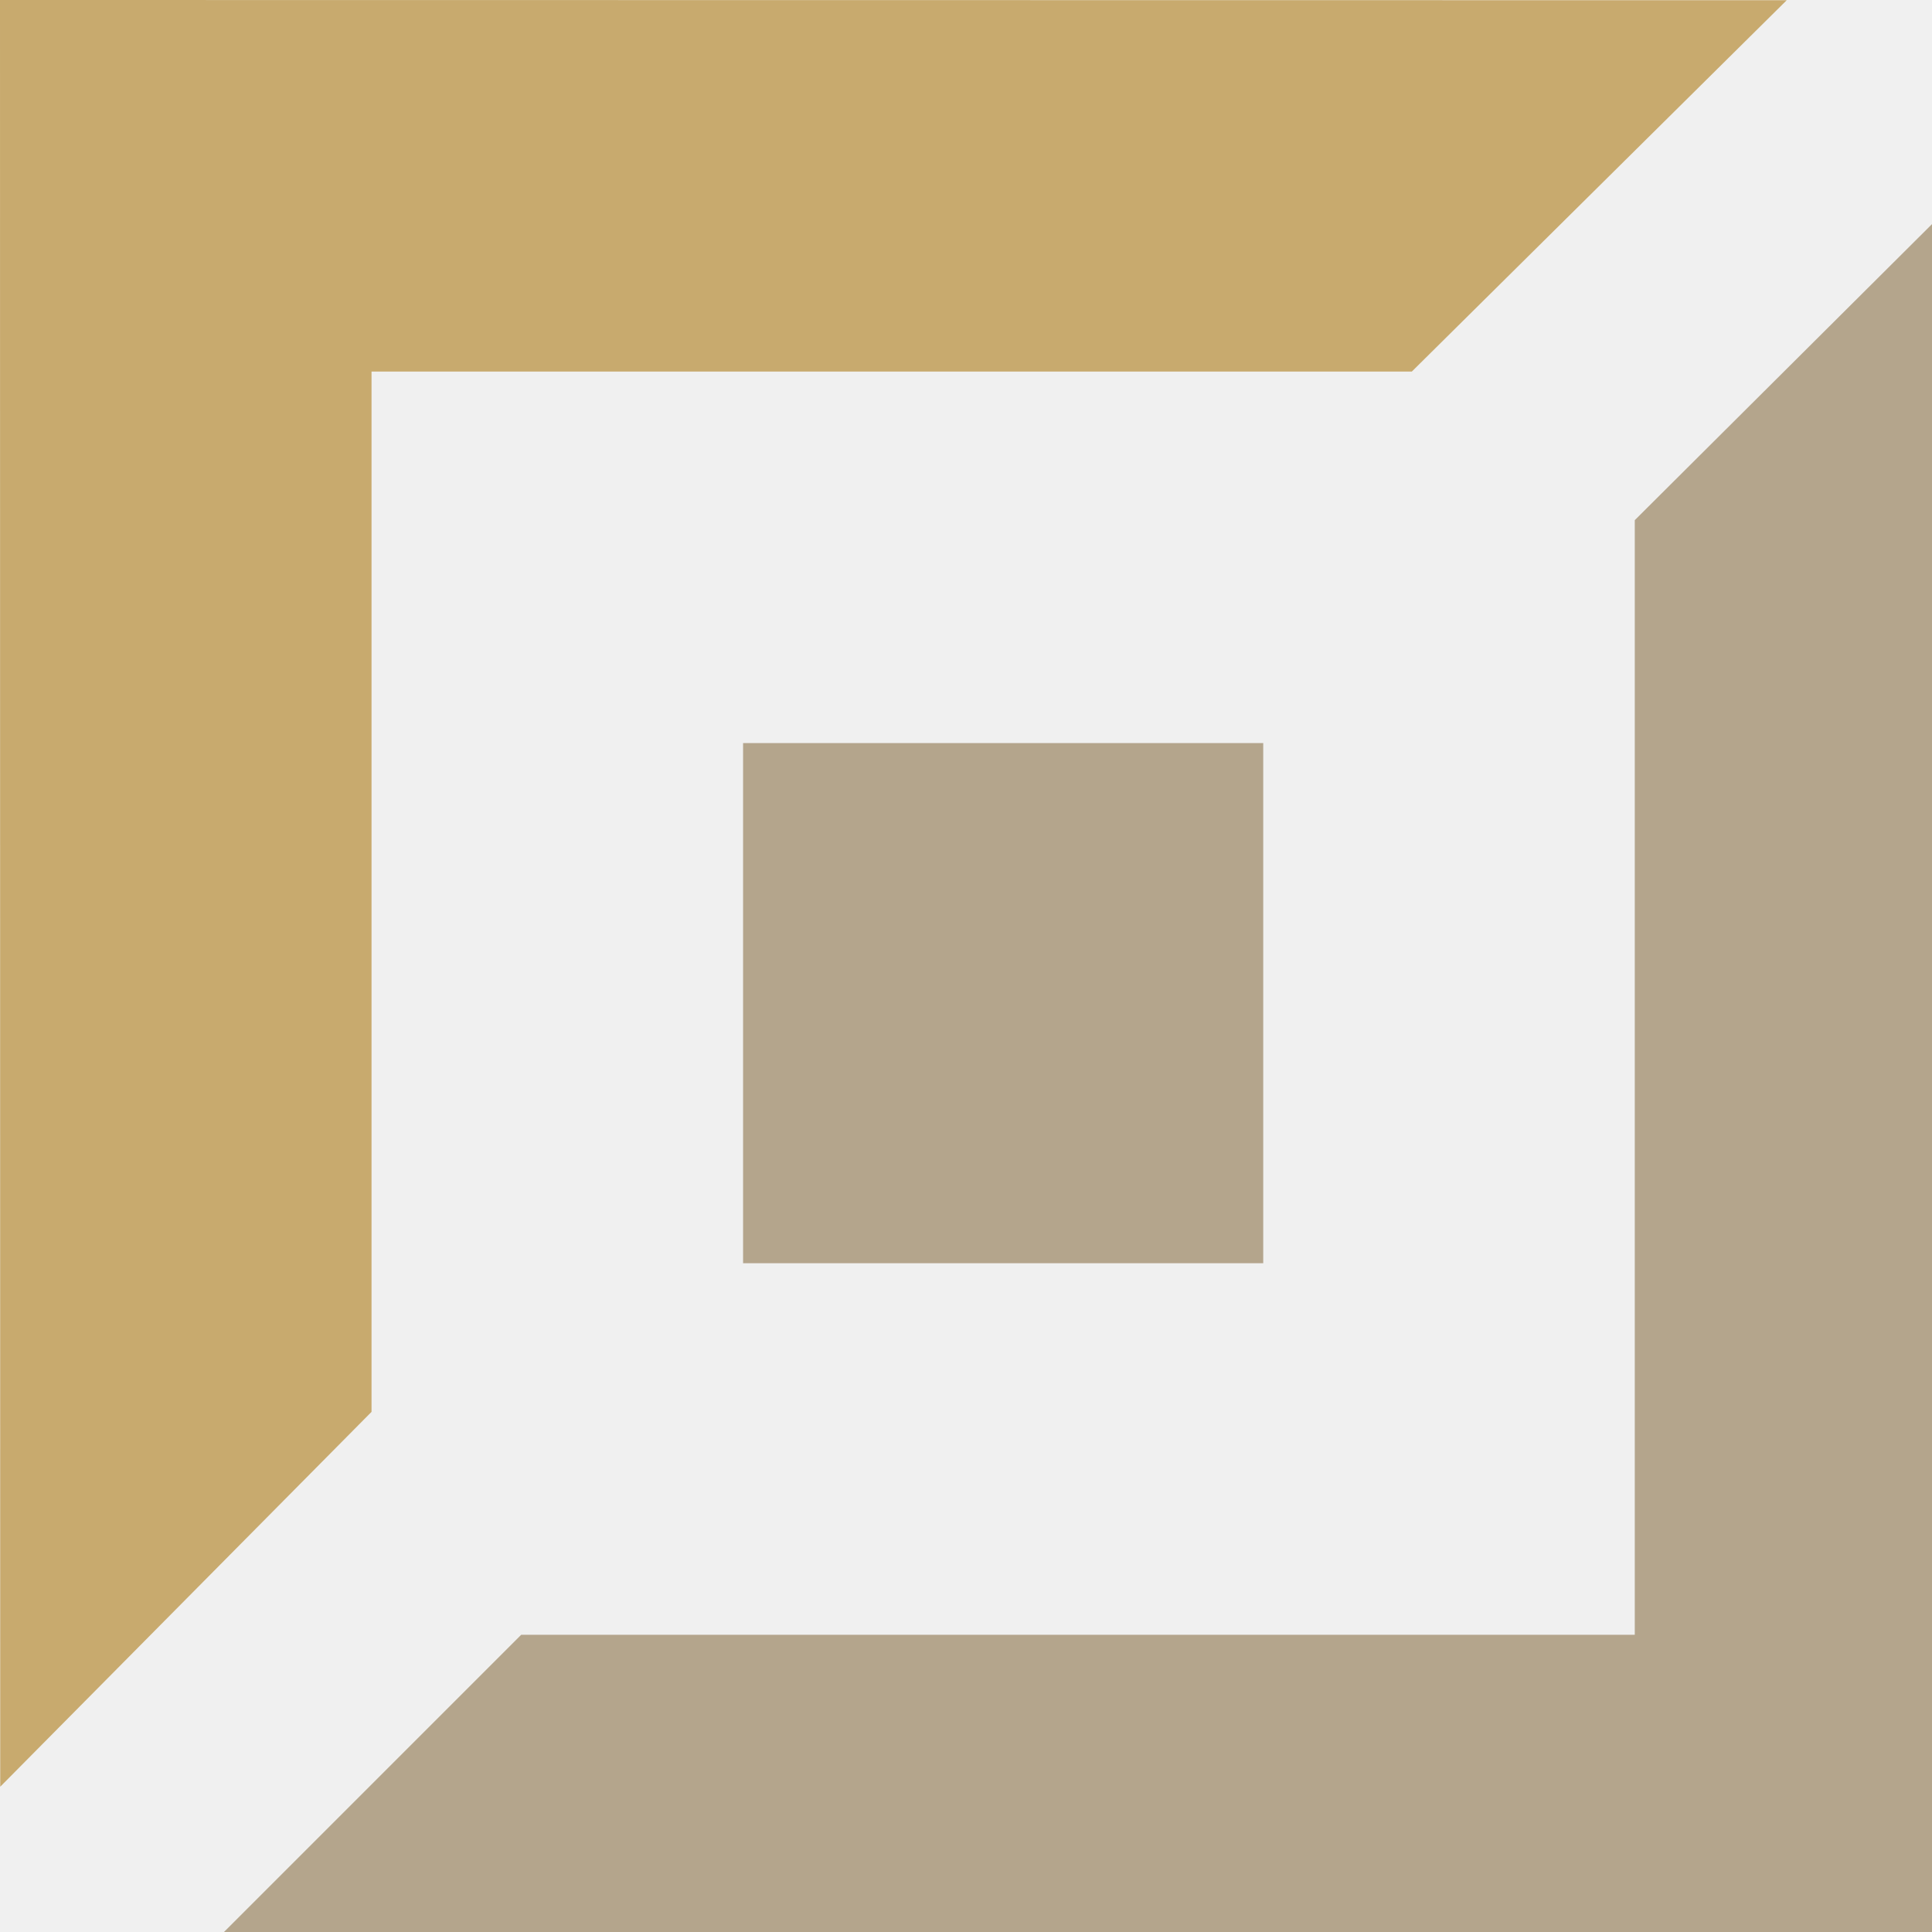
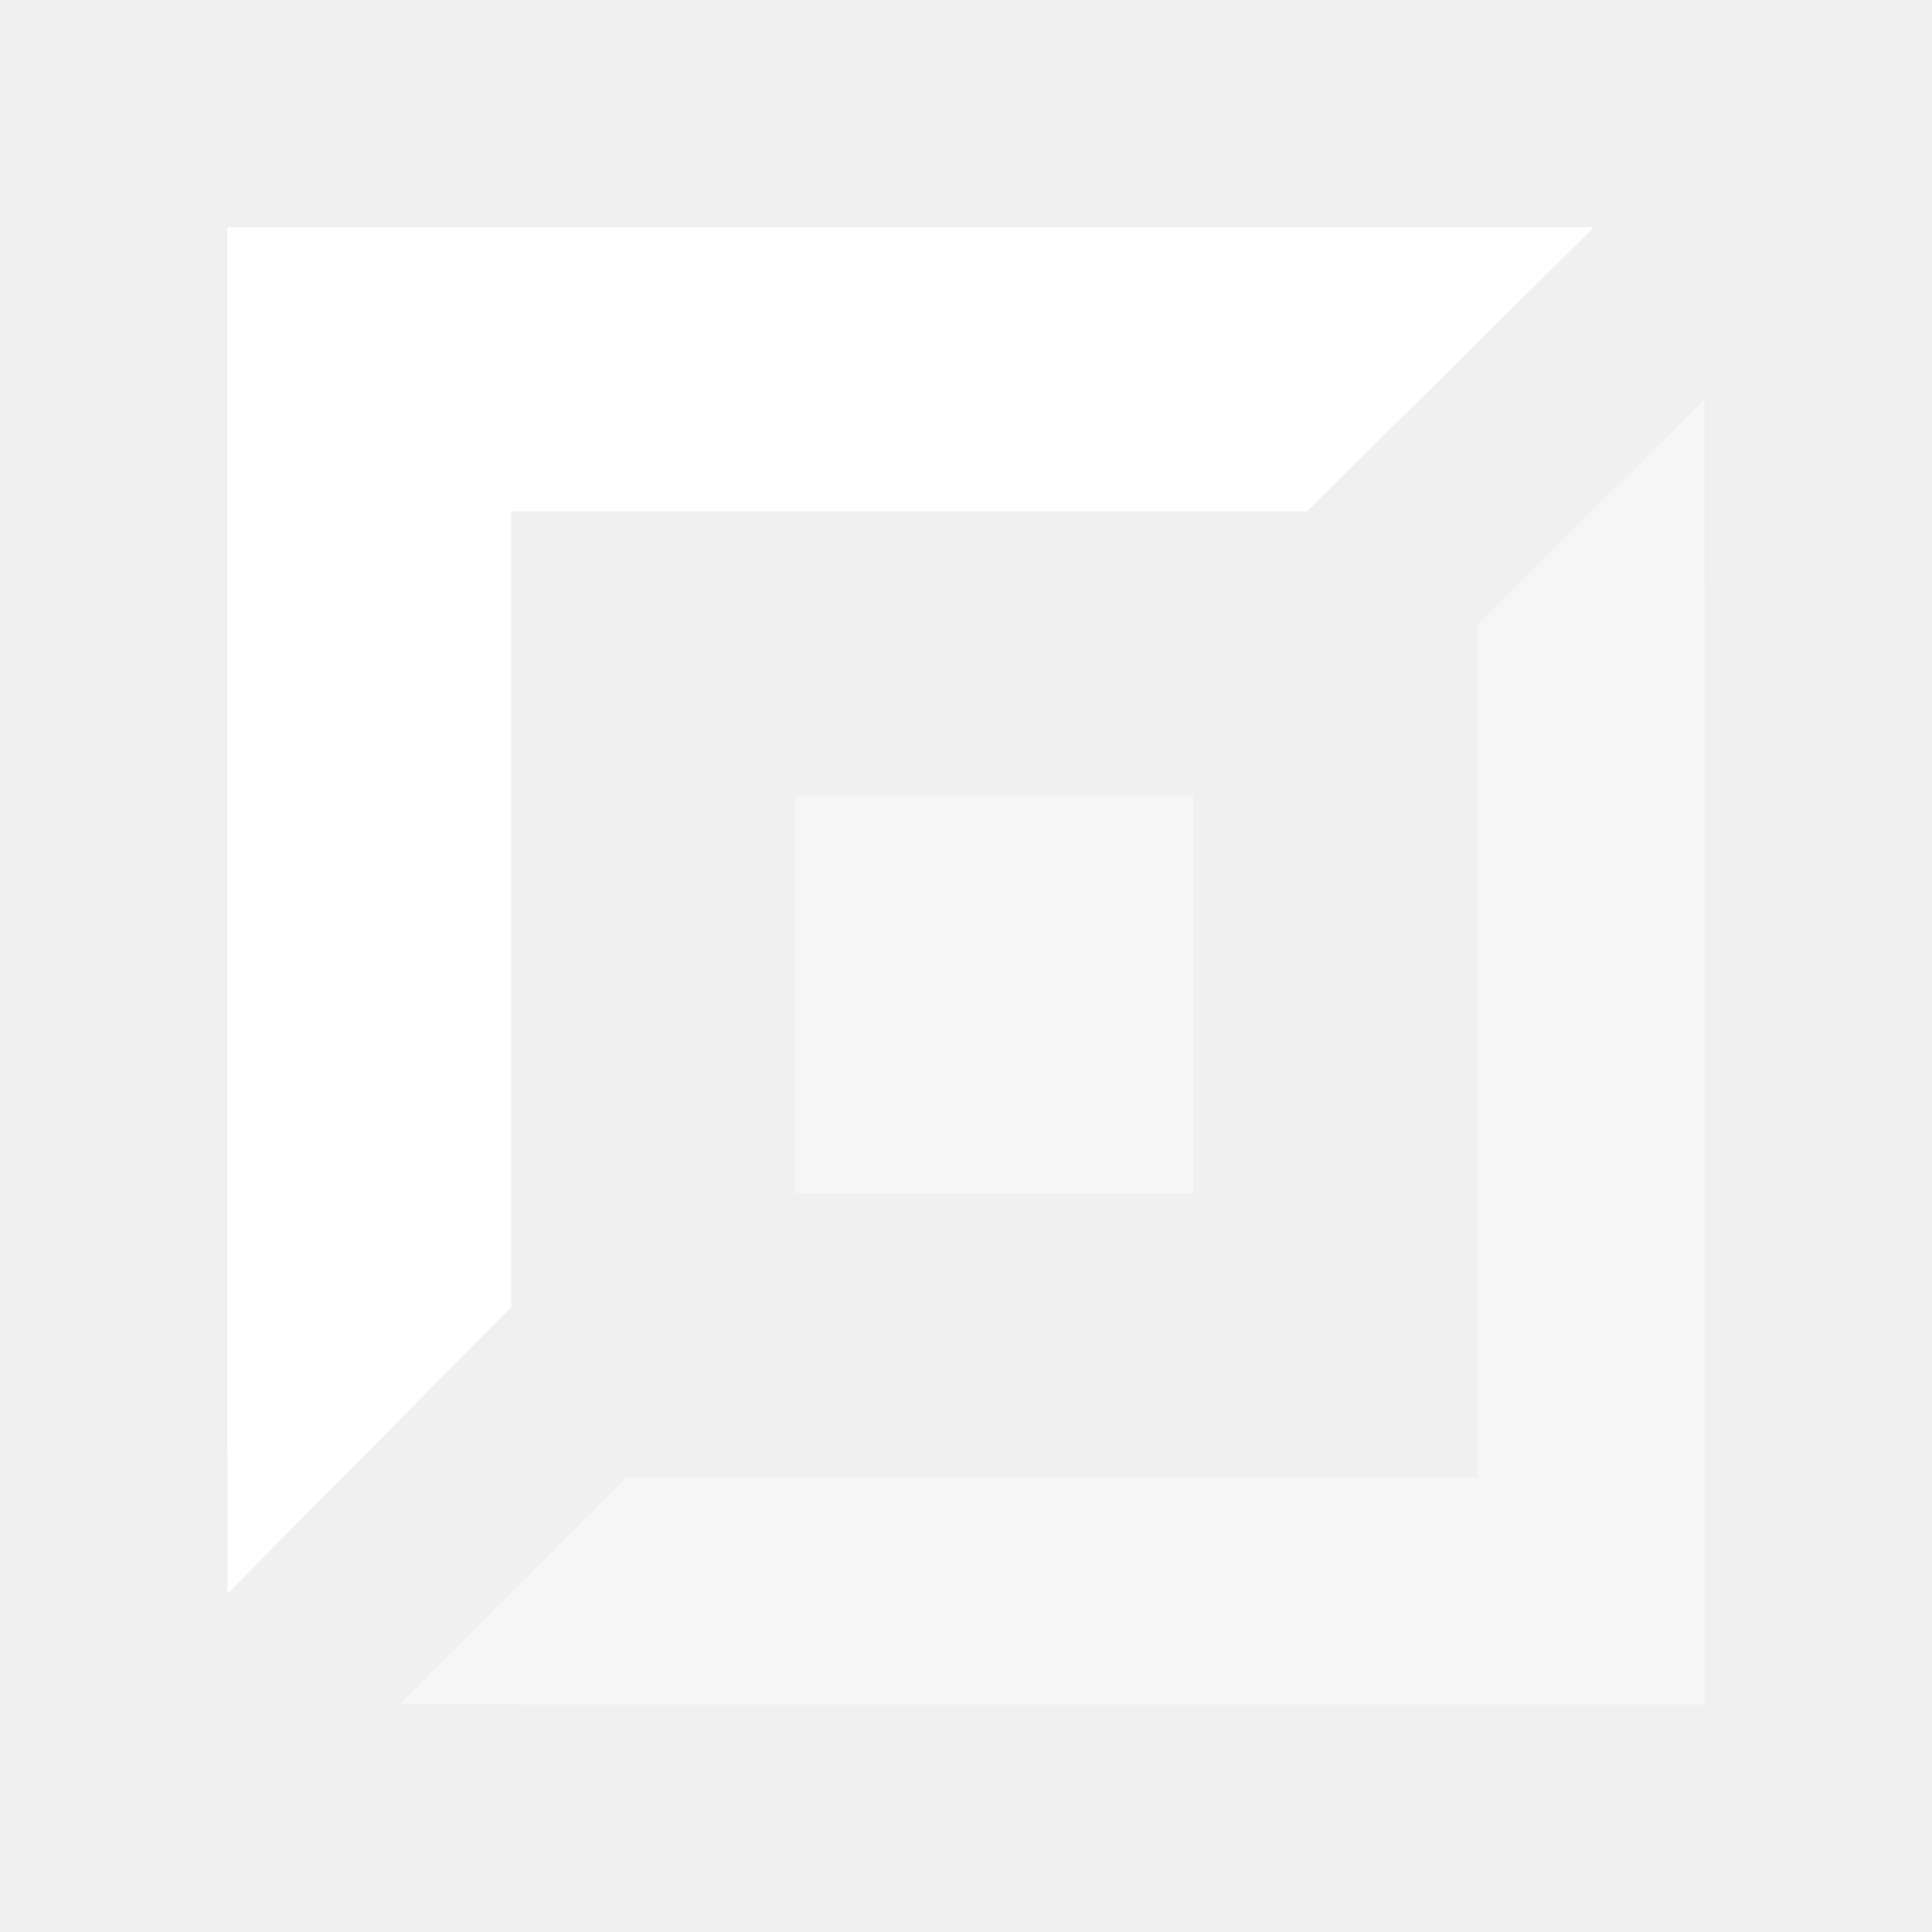
- <svg xmlns="http://www.w3.org/2000/svg" viewBox="4 4 26 26">
-   <path opacity=".5" fill="#785a28" fill-rule="evenodd" d="M21 14h-7v7h7v-7zm5-3v15H11.014l-4 4H30V7.016z" />
-   <path class="active" fill="#c8aa6e" d="M4 4l.003 24.045L9 23V9h14l5.045-4.997L4 4z" />
+ <svg xmlns="http://www.w3.org/2000/svg" width="136pt" height="136pt" viewBox="0 0 136 136">
+   <path fill="#fff" d="M16 16c32.06 0 64.12-.01 96.18.01-6.72 6.67-13.45 13.33-20.19 19.99H36v56c-6.66 6.73-13.33 13.46-19.99 20.18-.02-32.06 0-64.12-.01-96.18Z" opacity="1.00" />
+   <g fill="#fff">
+     <path d="M104 44.02c5.32-5.33 10.65-10.64 15.99-15.94.02 30.64.01 61.28.01 91.92-30.64 0-61.28.01-91.93-.01 5.33-5.34 10.66-10.66 16-15.99 19.97-.01 39.95.01 59.93 0V44.02Z" opacity="0.375" />
+     <path d="M56 56h28v28H56V56Z" opacity="0.375" />
+   </g>
</svg>
